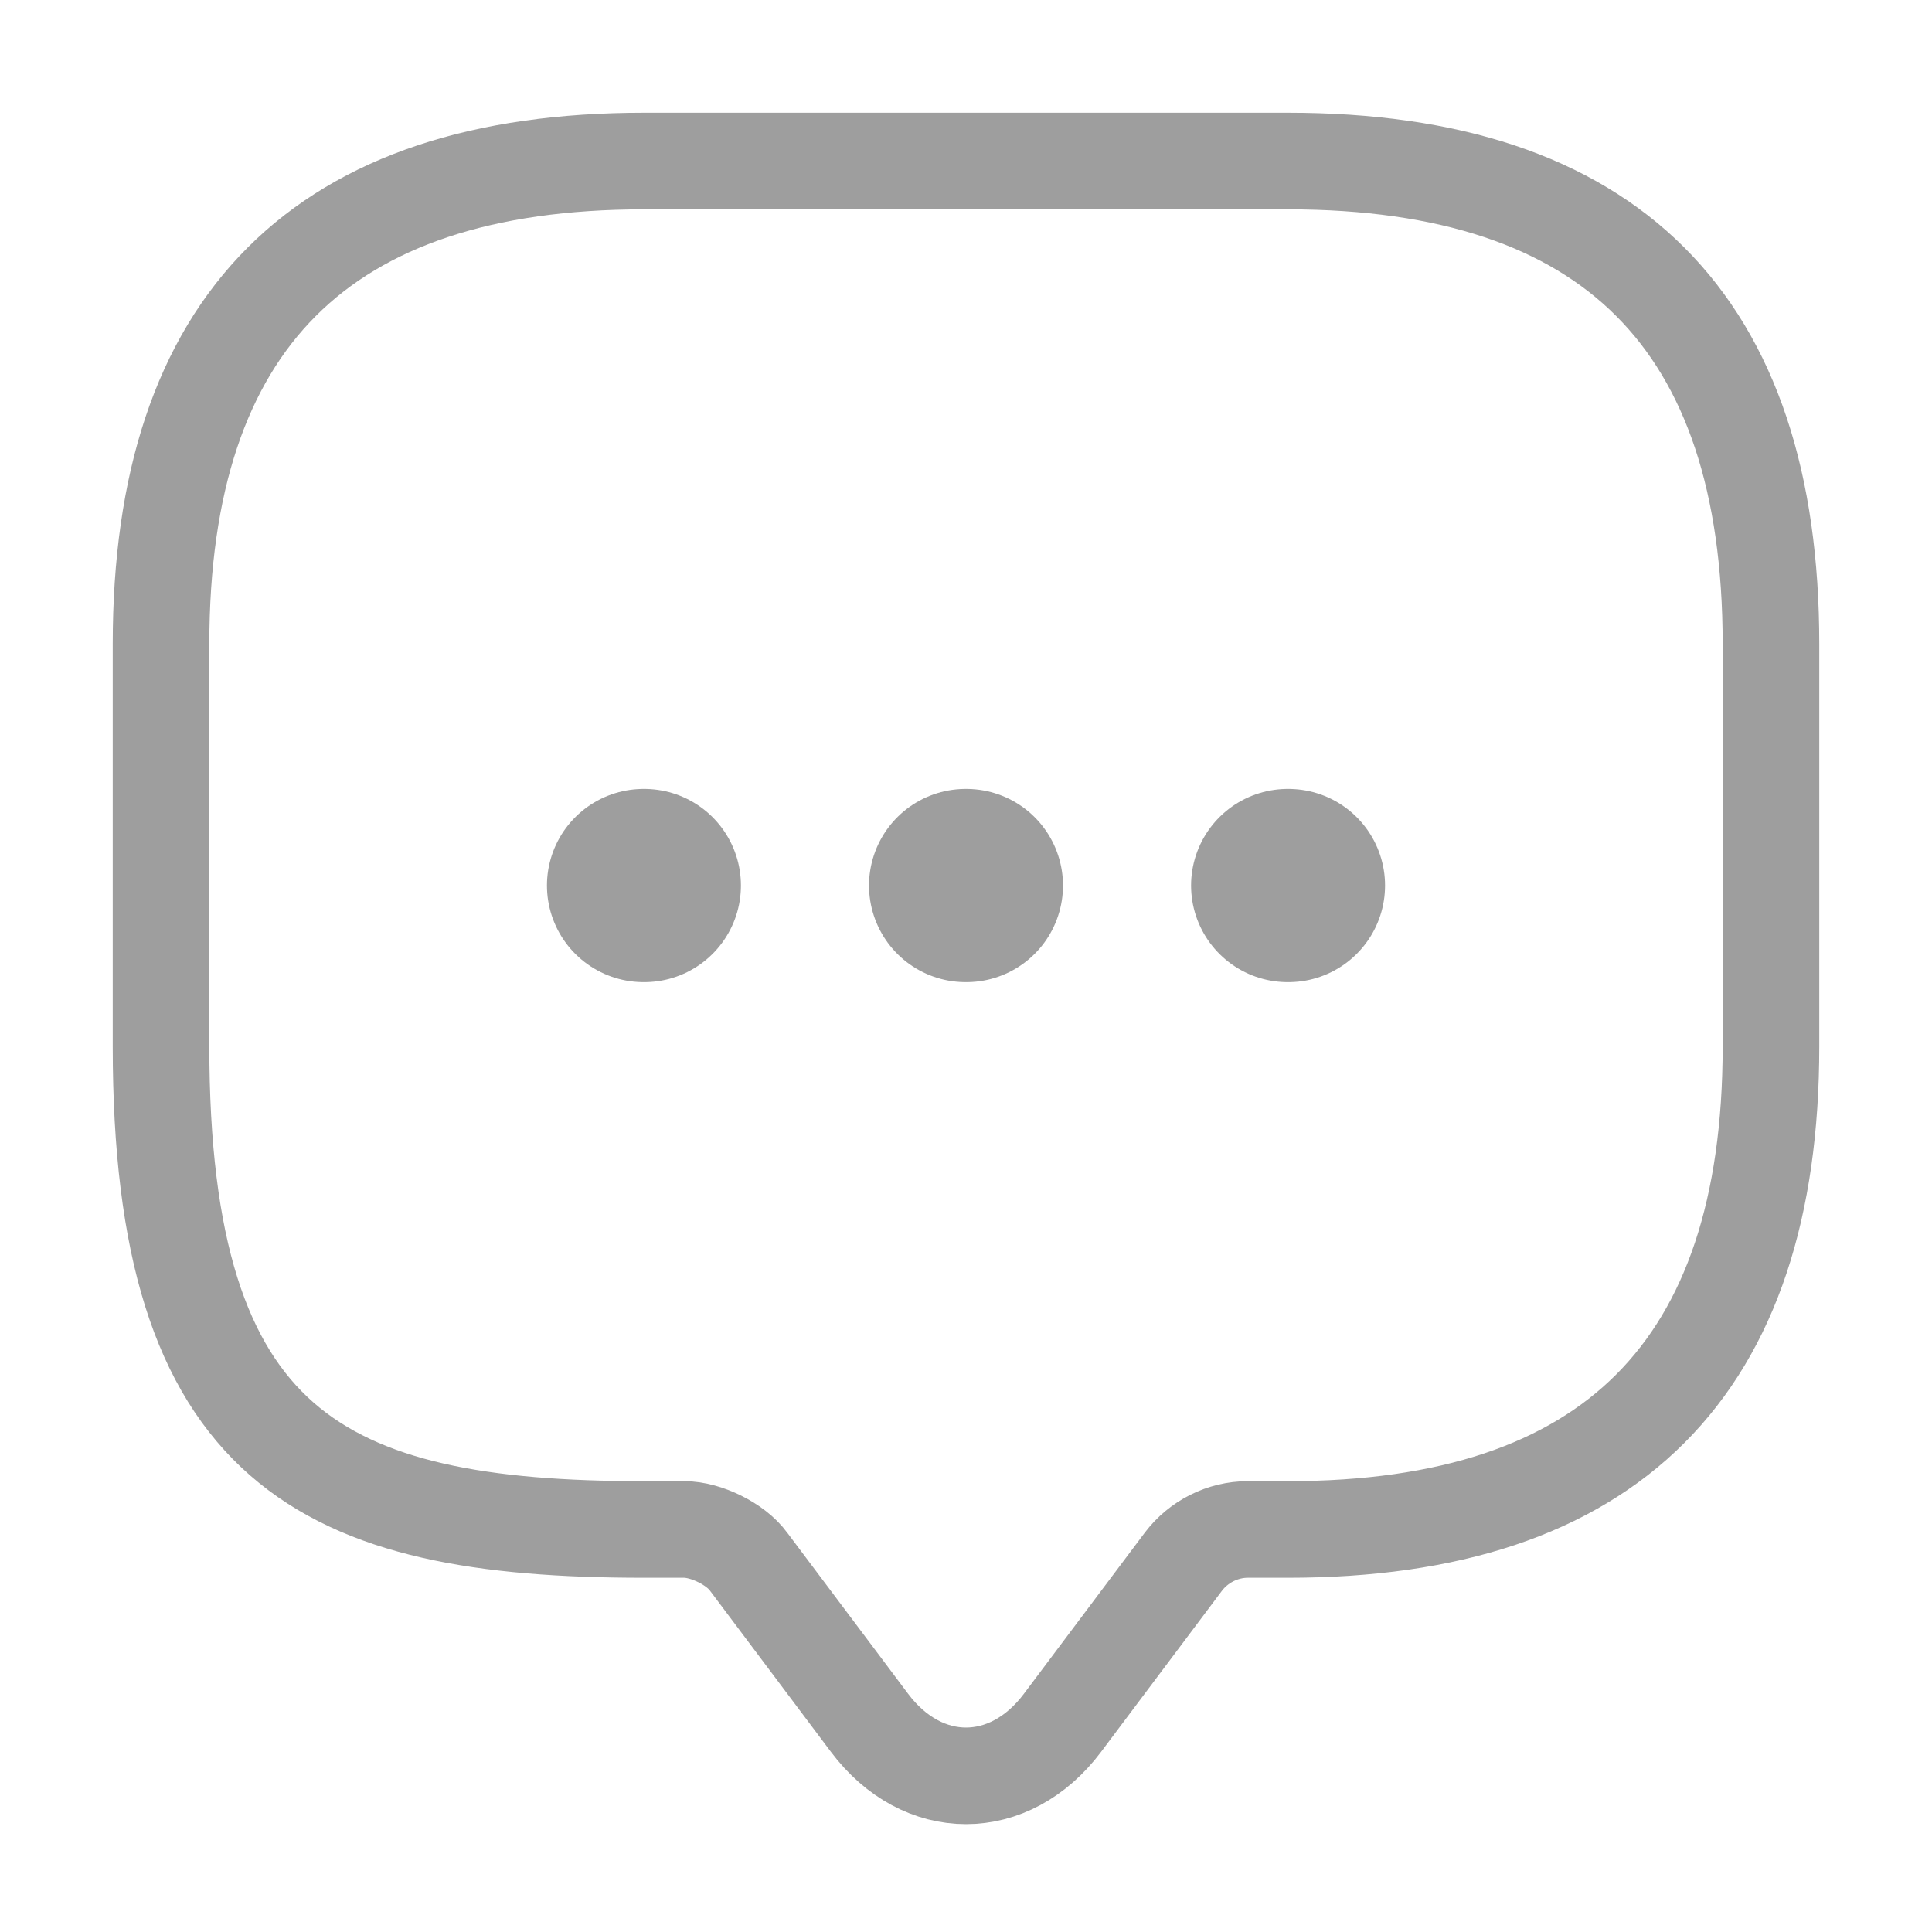
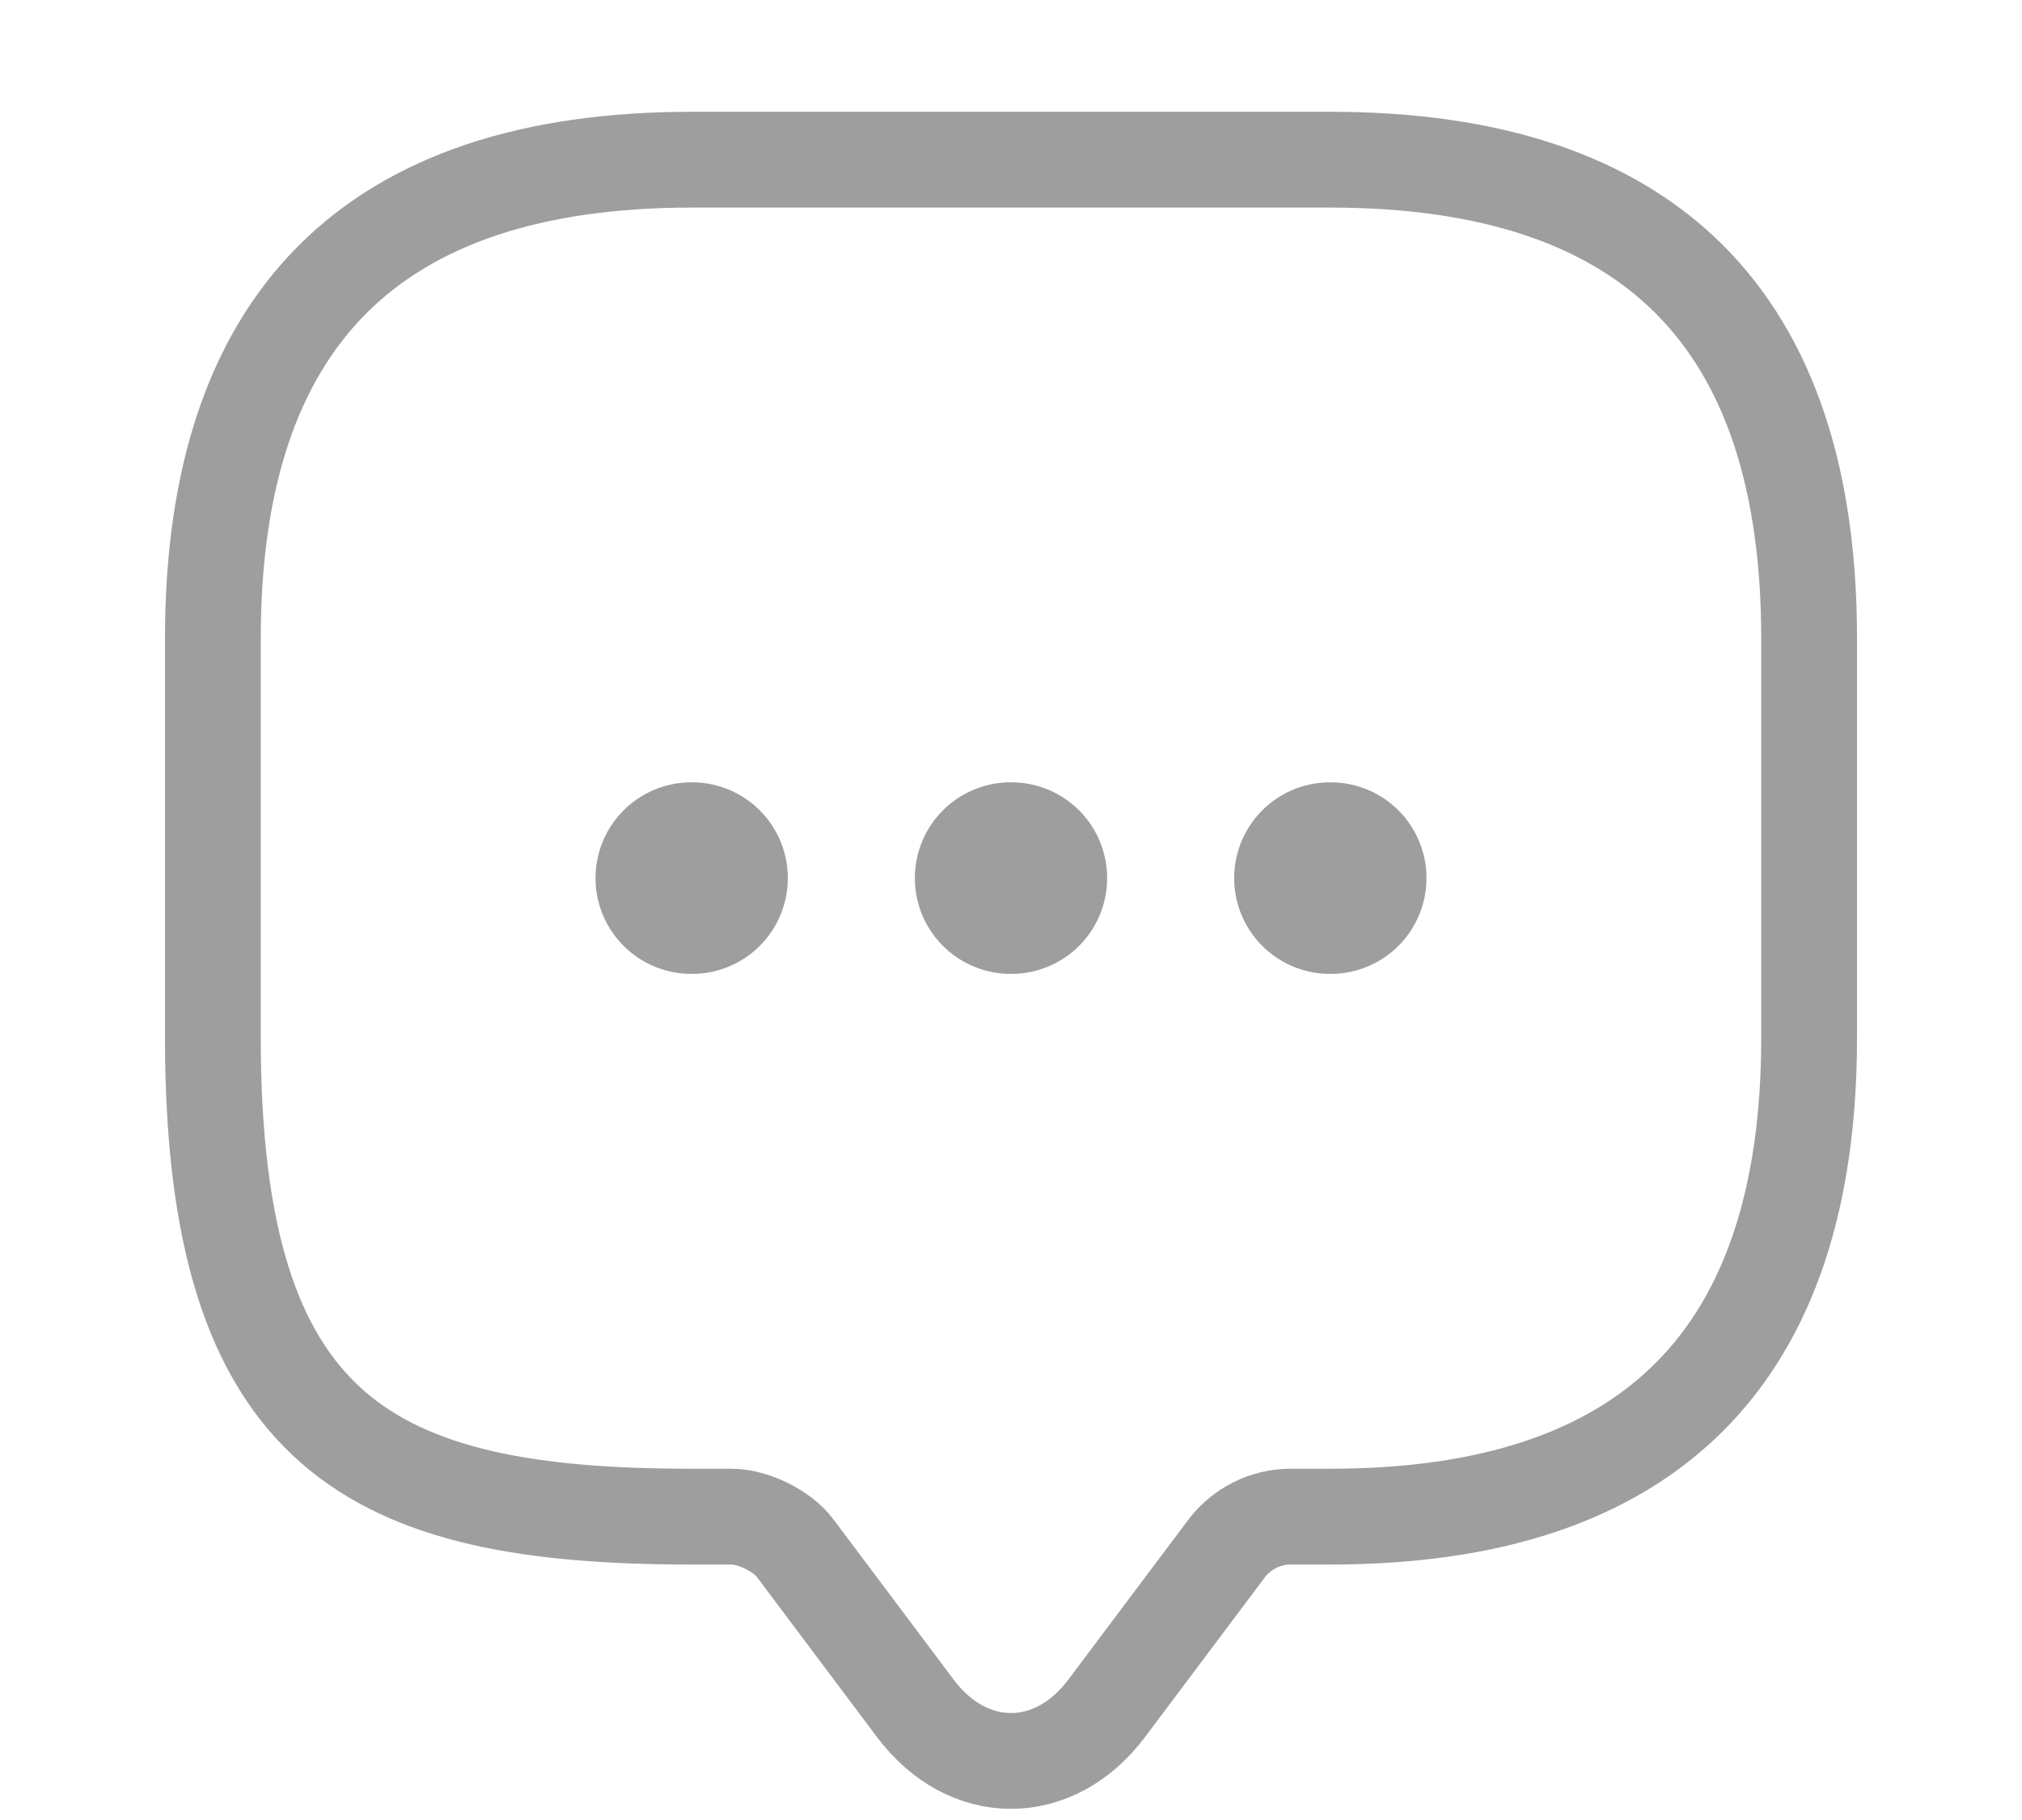
- <svg xmlns="http://www.w3.org/2000/svg" width="20" height="20" viewBox="0 0 20 20" fill="none">
+ <svg xmlns="http://www.w3.org/2000/svg" width="20" height="18" viewBox="1 0 18 19" fill="none">
  <g id="vuesax/linear/message">
    <g id="message">
      <path id="Vector" d="M7.083 15.833H6.667C3.333 15.833 1.667 15 1.667 10.833V6.667C1.667 3.333 3.333 1.667 6.667 1.667H13.333C16.667 1.667 18.333 3.333 18.333 6.667V10.833C18.333 14.167 16.667 15.833 13.333 15.833H12.917C12.658 15.833 12.408 15.958 12.25 16.167L11 17.833C10.45 18.567 9.55 18.567 9 17.833L7.75 16.167C7.617 15.983 7.308 15.833 7.083 15.833Z" stroke="#9E9E9E" stroke-miterlimit="10" stroke-linecap="round" stroke-linejoin="round" />
      <path id="Vector_2" d="M13.33 9.167H13.338" stroke="#9E9E9E" stroke-width="2" stroke-linecap="round" stroke-linejoin="round" />
      <path id="Vector_3" d="M9.996 9.167H10.004" stroke="#9E9E9E" stroke-width="2" stroke-linecap="round" stroke-linejoin="round" />
      <path id="Vector_4" d="M6.662 9.167H6.67" stroke="#9E9E9E" stroke-width="2" stroke-linecap="round" stroke-linejoin="round" />
    </g>
  </g>
</svg>
